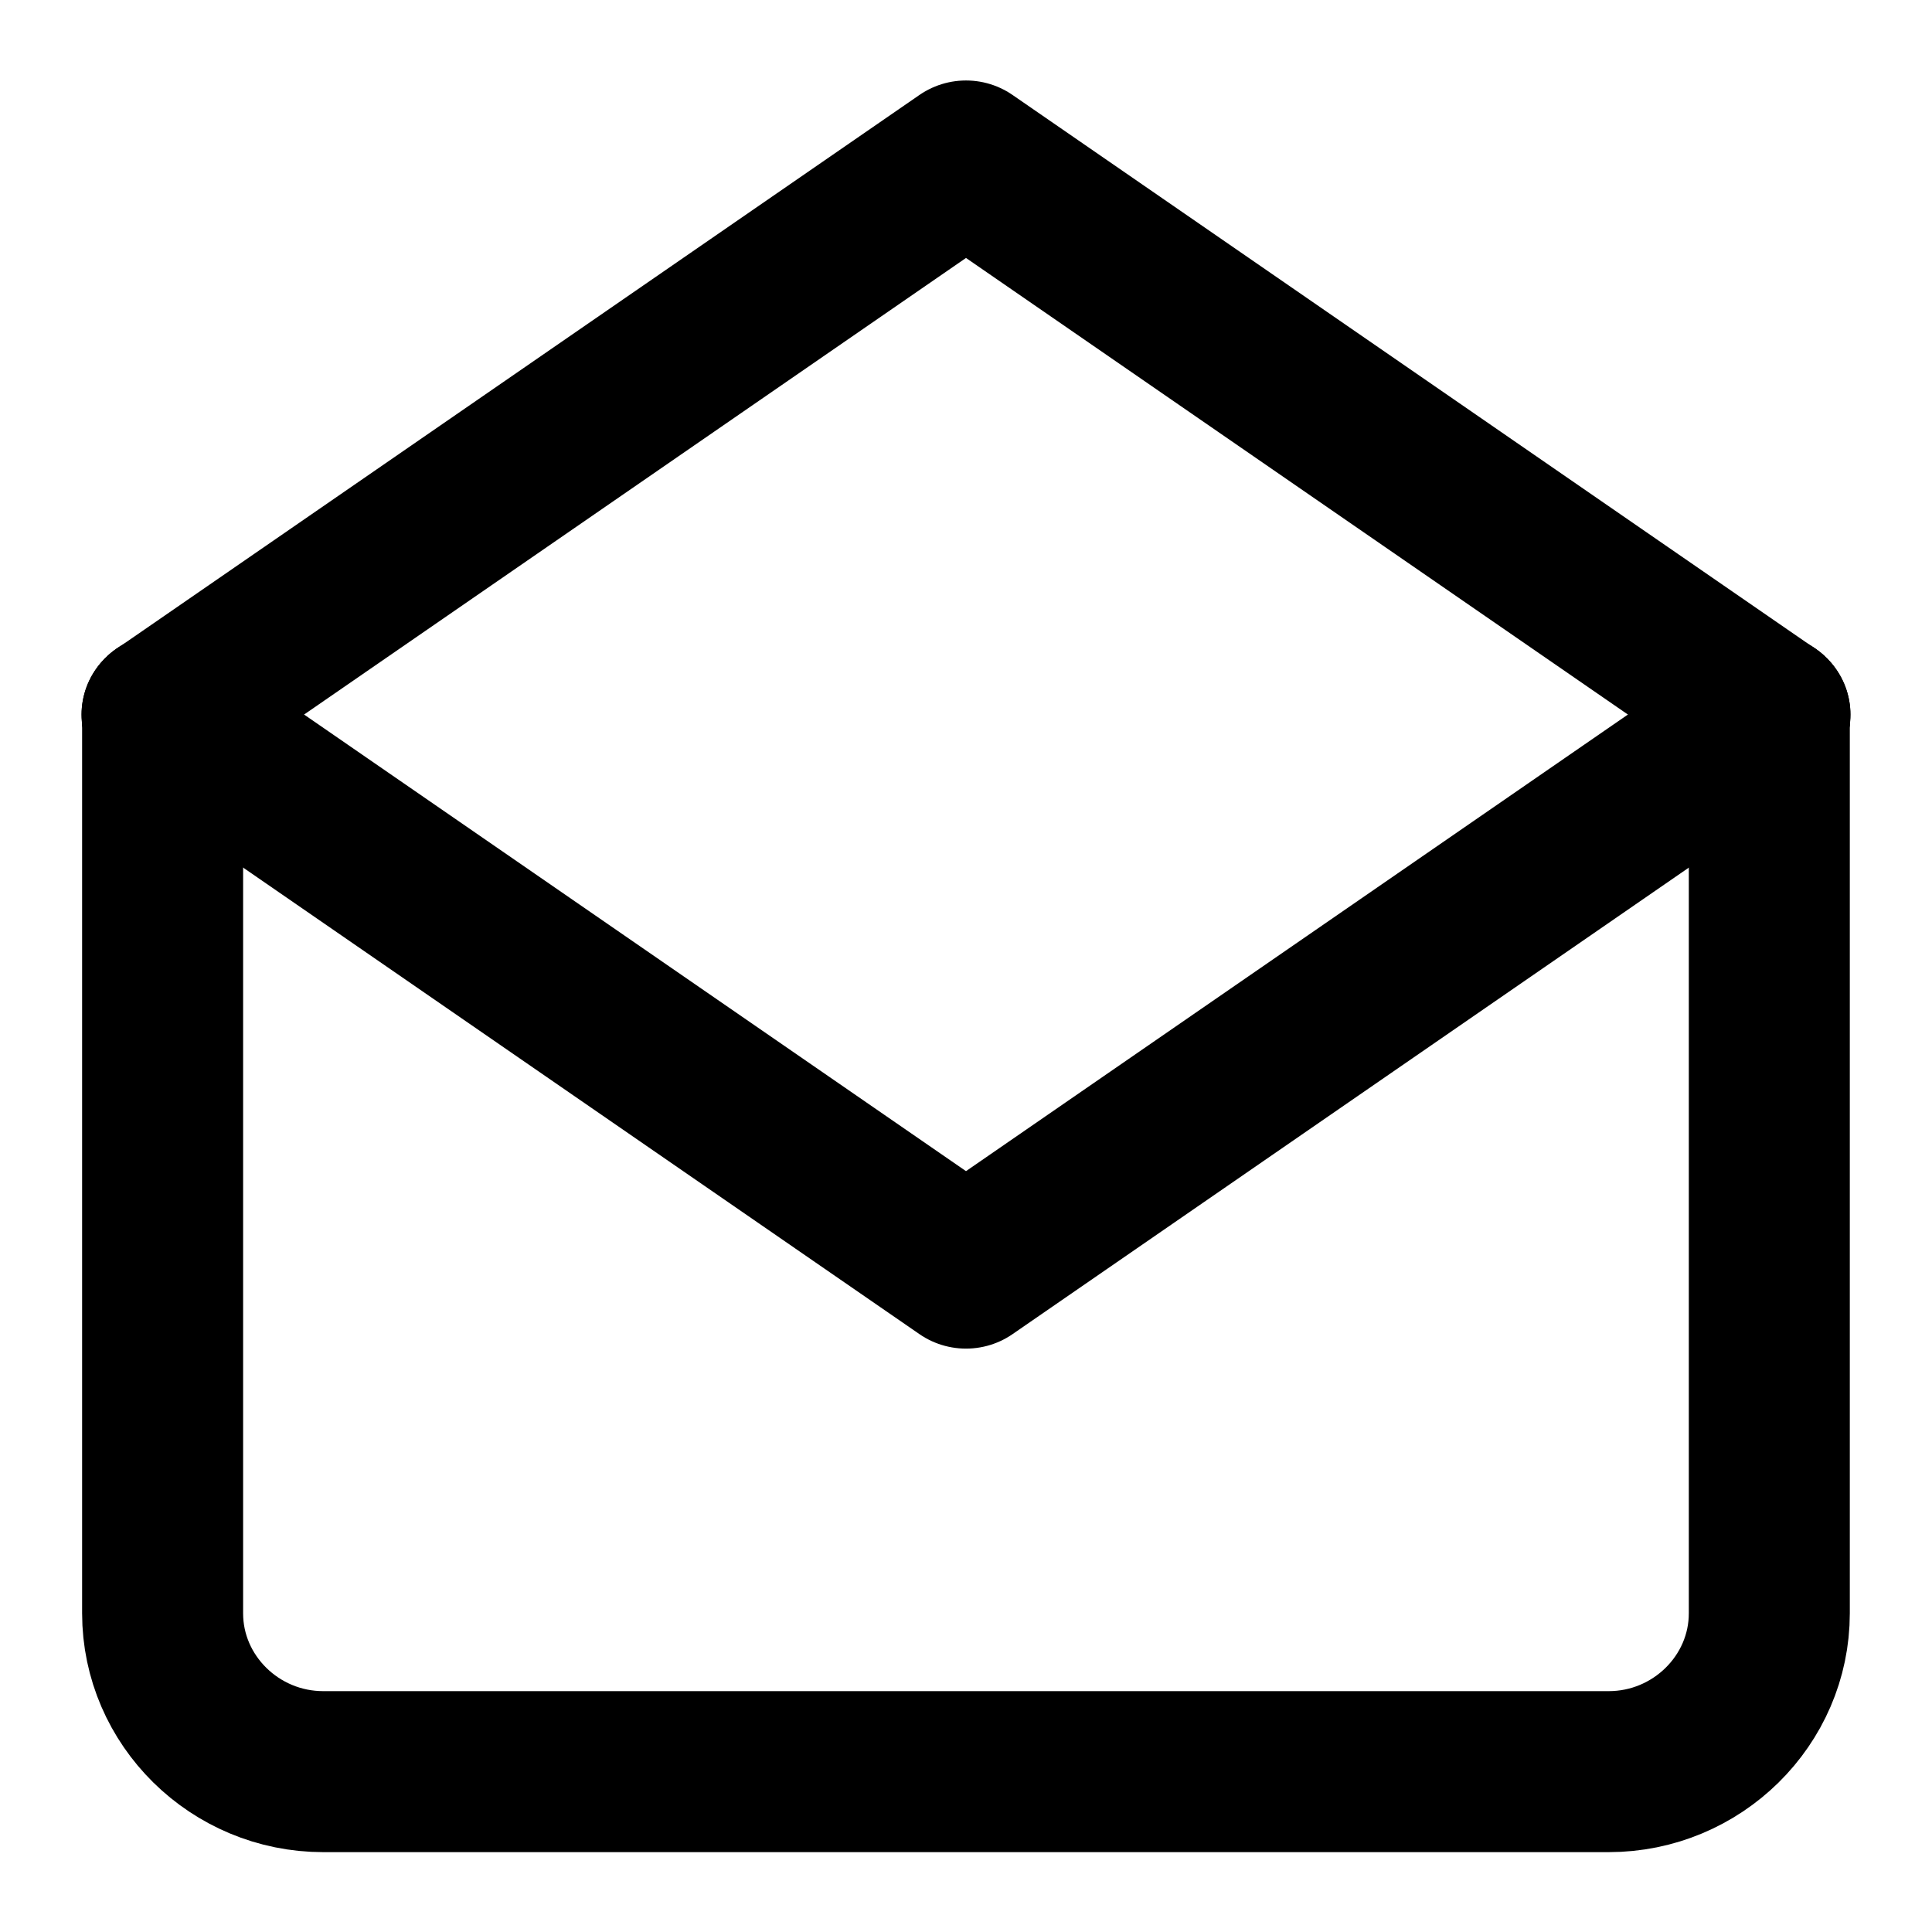
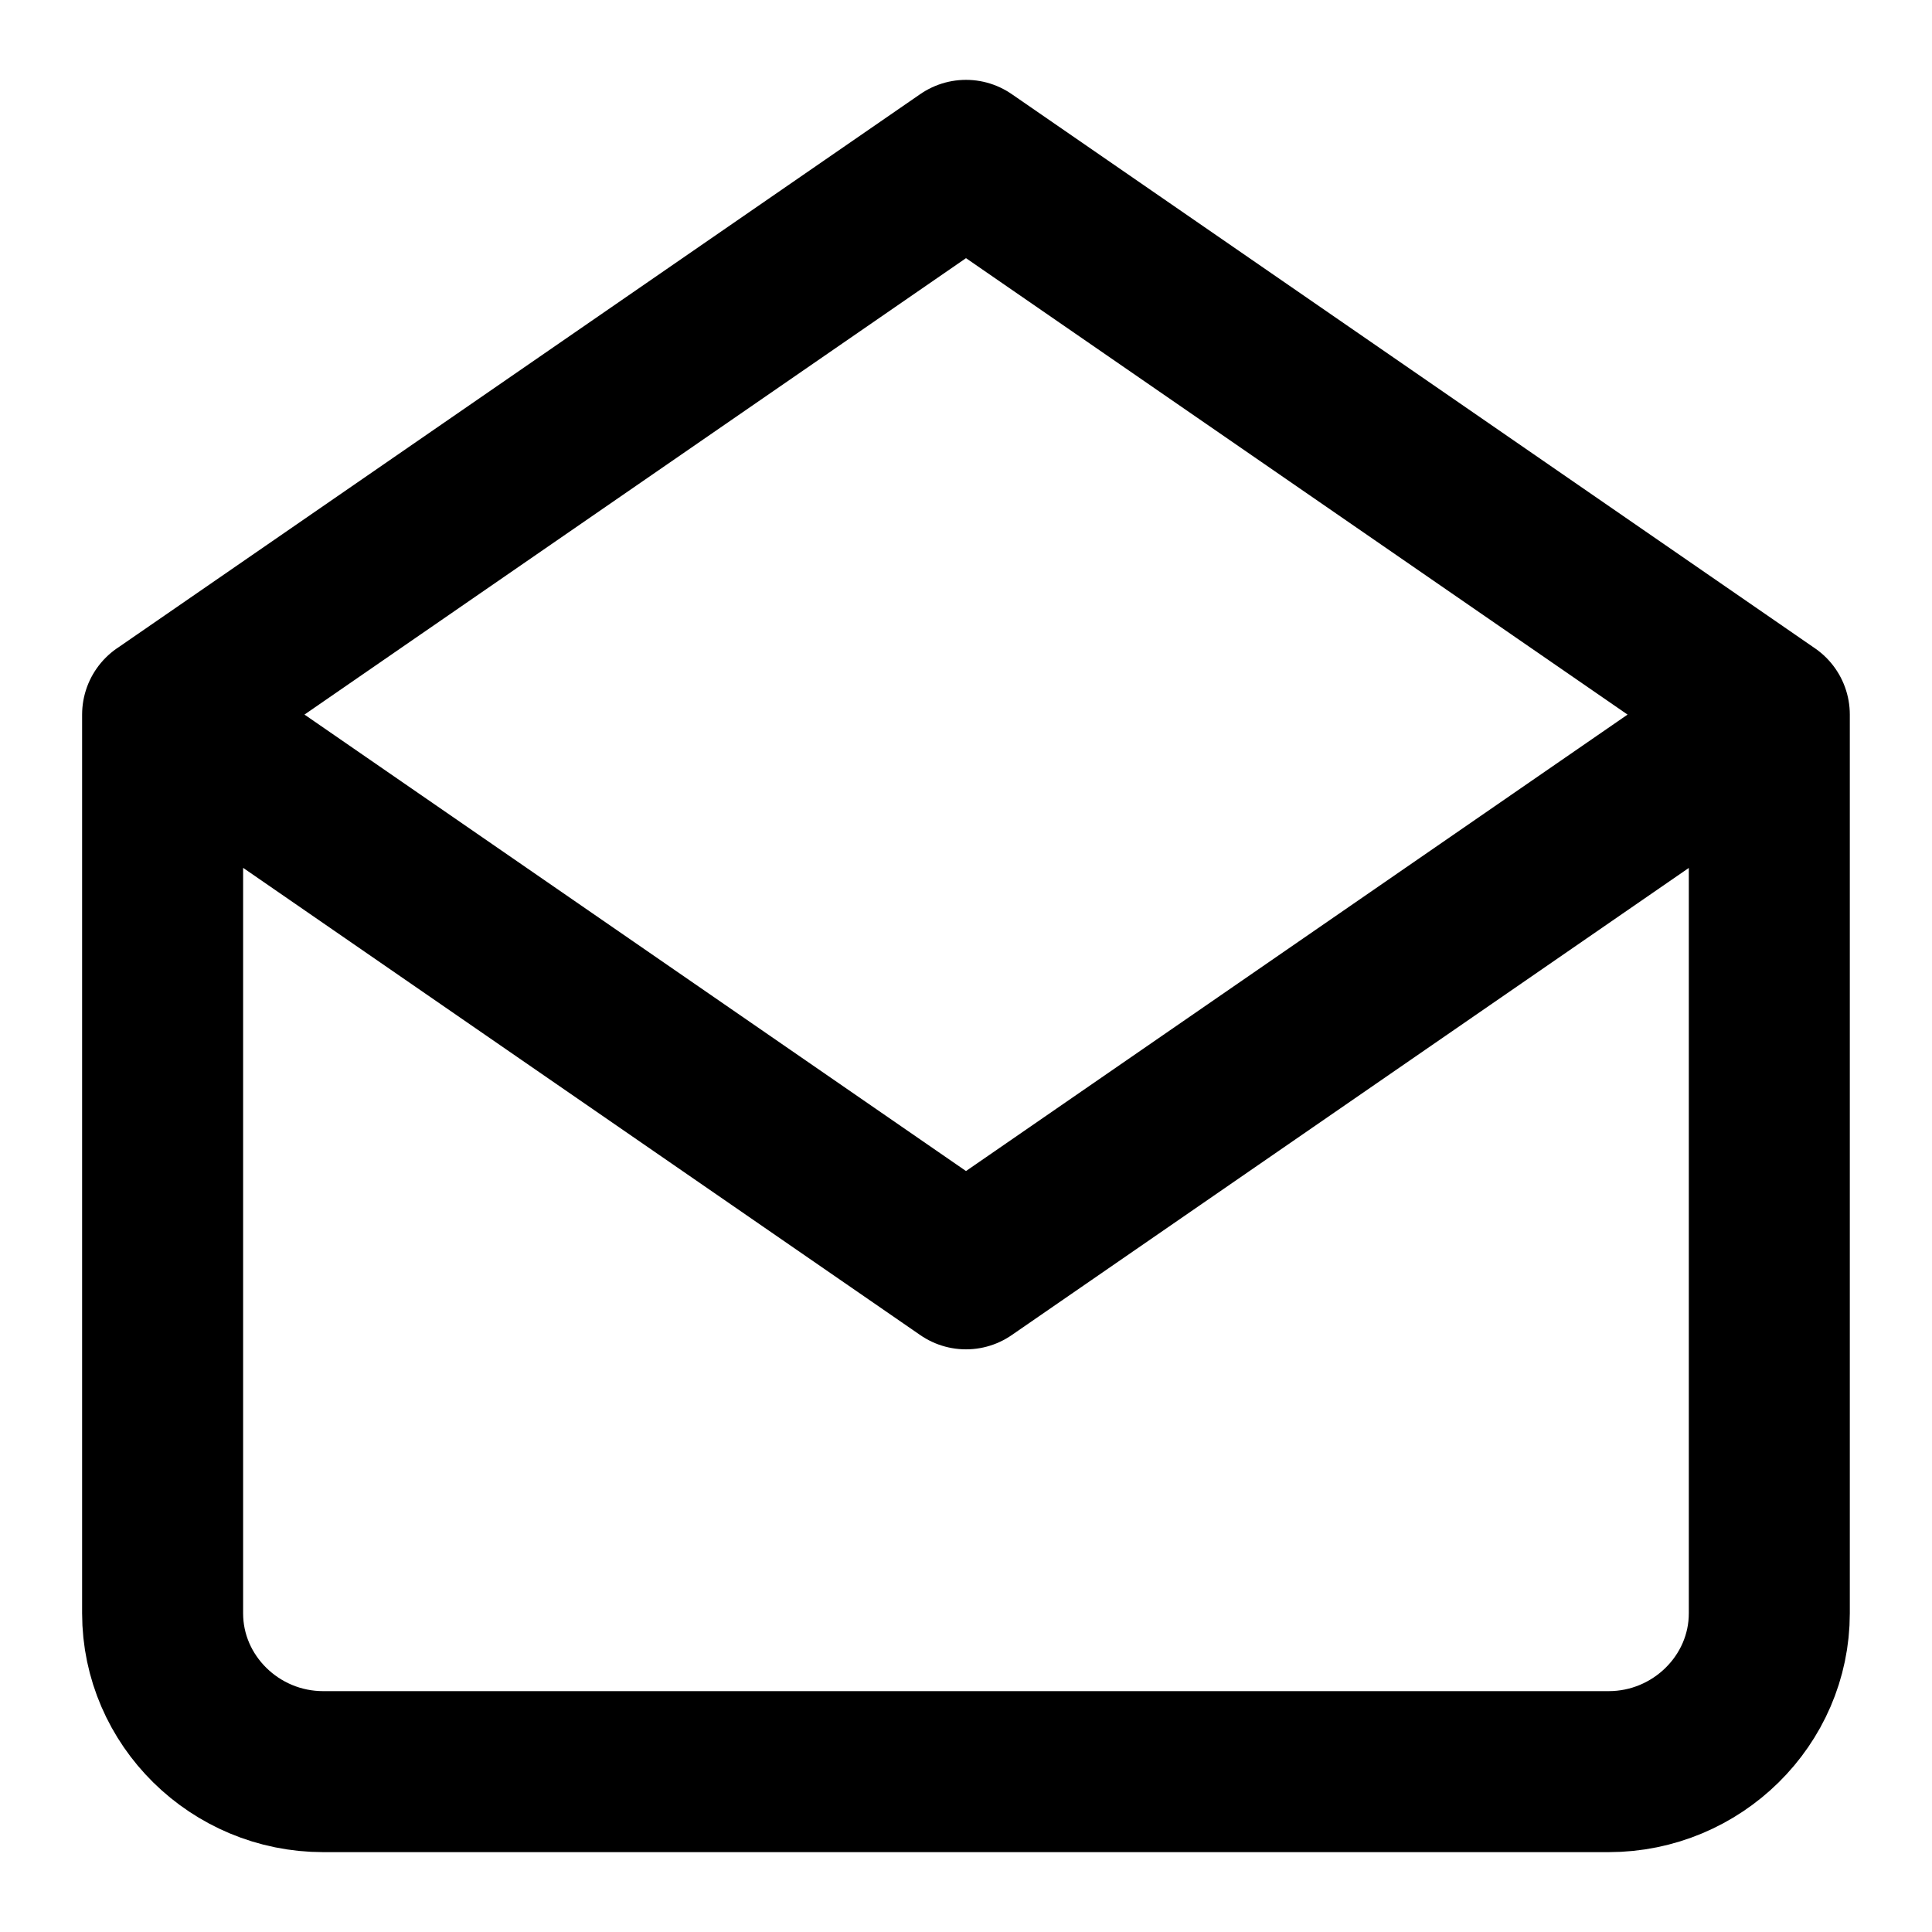
<svg xmlns="http://www.w3.org/2000/svg" width="24" height="24" viewBox="0 0 24 24" fill="none" stroke="currentColor" stroke-width="2" stroke-linecap="round" stroke-linejoin="round">
-   <path d="m21.979 8.876v11.165c0 1.082-0.898 1.967-1.996 1.967h-15.967c-1.098 0-1.996-0.885-1.996-1.967v-11.165" stroke-width="2" />
-   <polyline transform="matrix(.99794 0 0 .98342 .024684 2.9757)" points="22 6 12 13 2 6" stroke-width="2.019" />
-   <polyline transform="matrix(.99794 0 0 -.98342 .024684 14.777)" points="22 6 12 13 2 6" stroke-width="2.019" />
+   <path d="M 12 1.992 L 2.021 8.877 L 2.02 8.877 L 2.02 20.041 C 2.02 21.123 2.918 22.008 4.016 22.008 L 19.982 22.008 C 21.08 22.008 21.979 21.123 21.979 20.041 L 21.979 8.877 L 12 1.992 z M 21.979,8.877 12,15.762 2.022,8.877" />
</svg>
